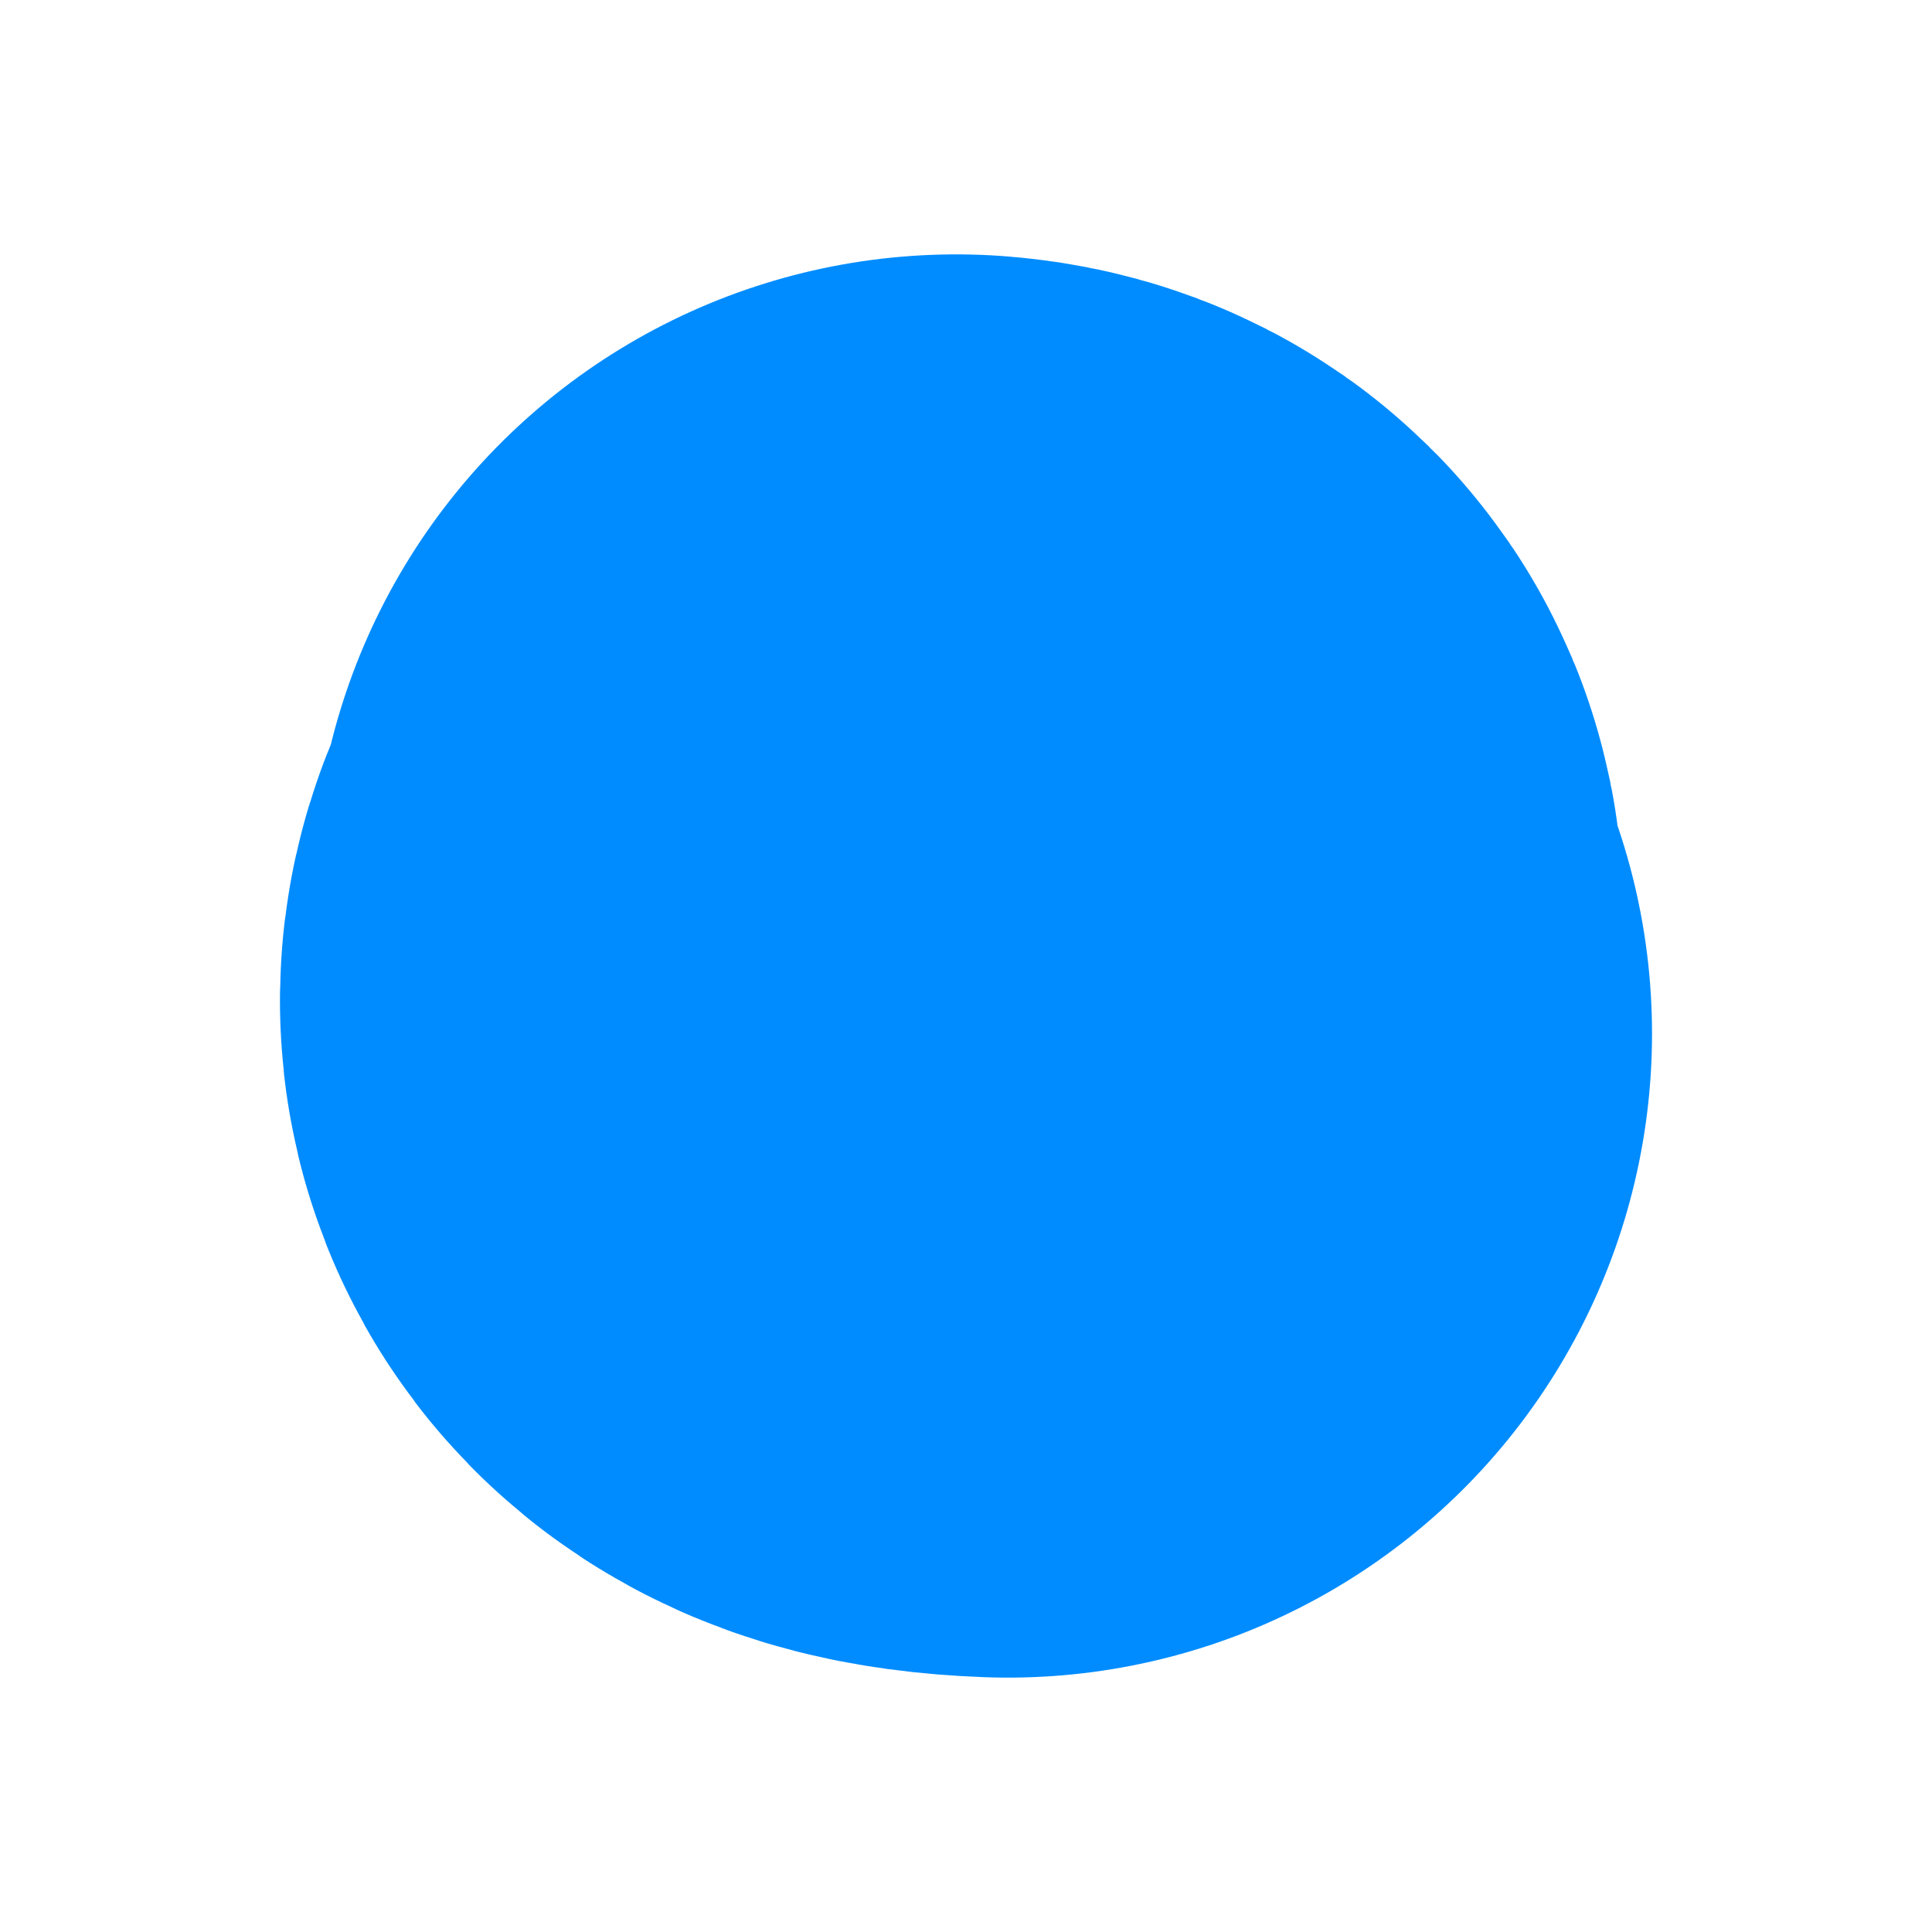
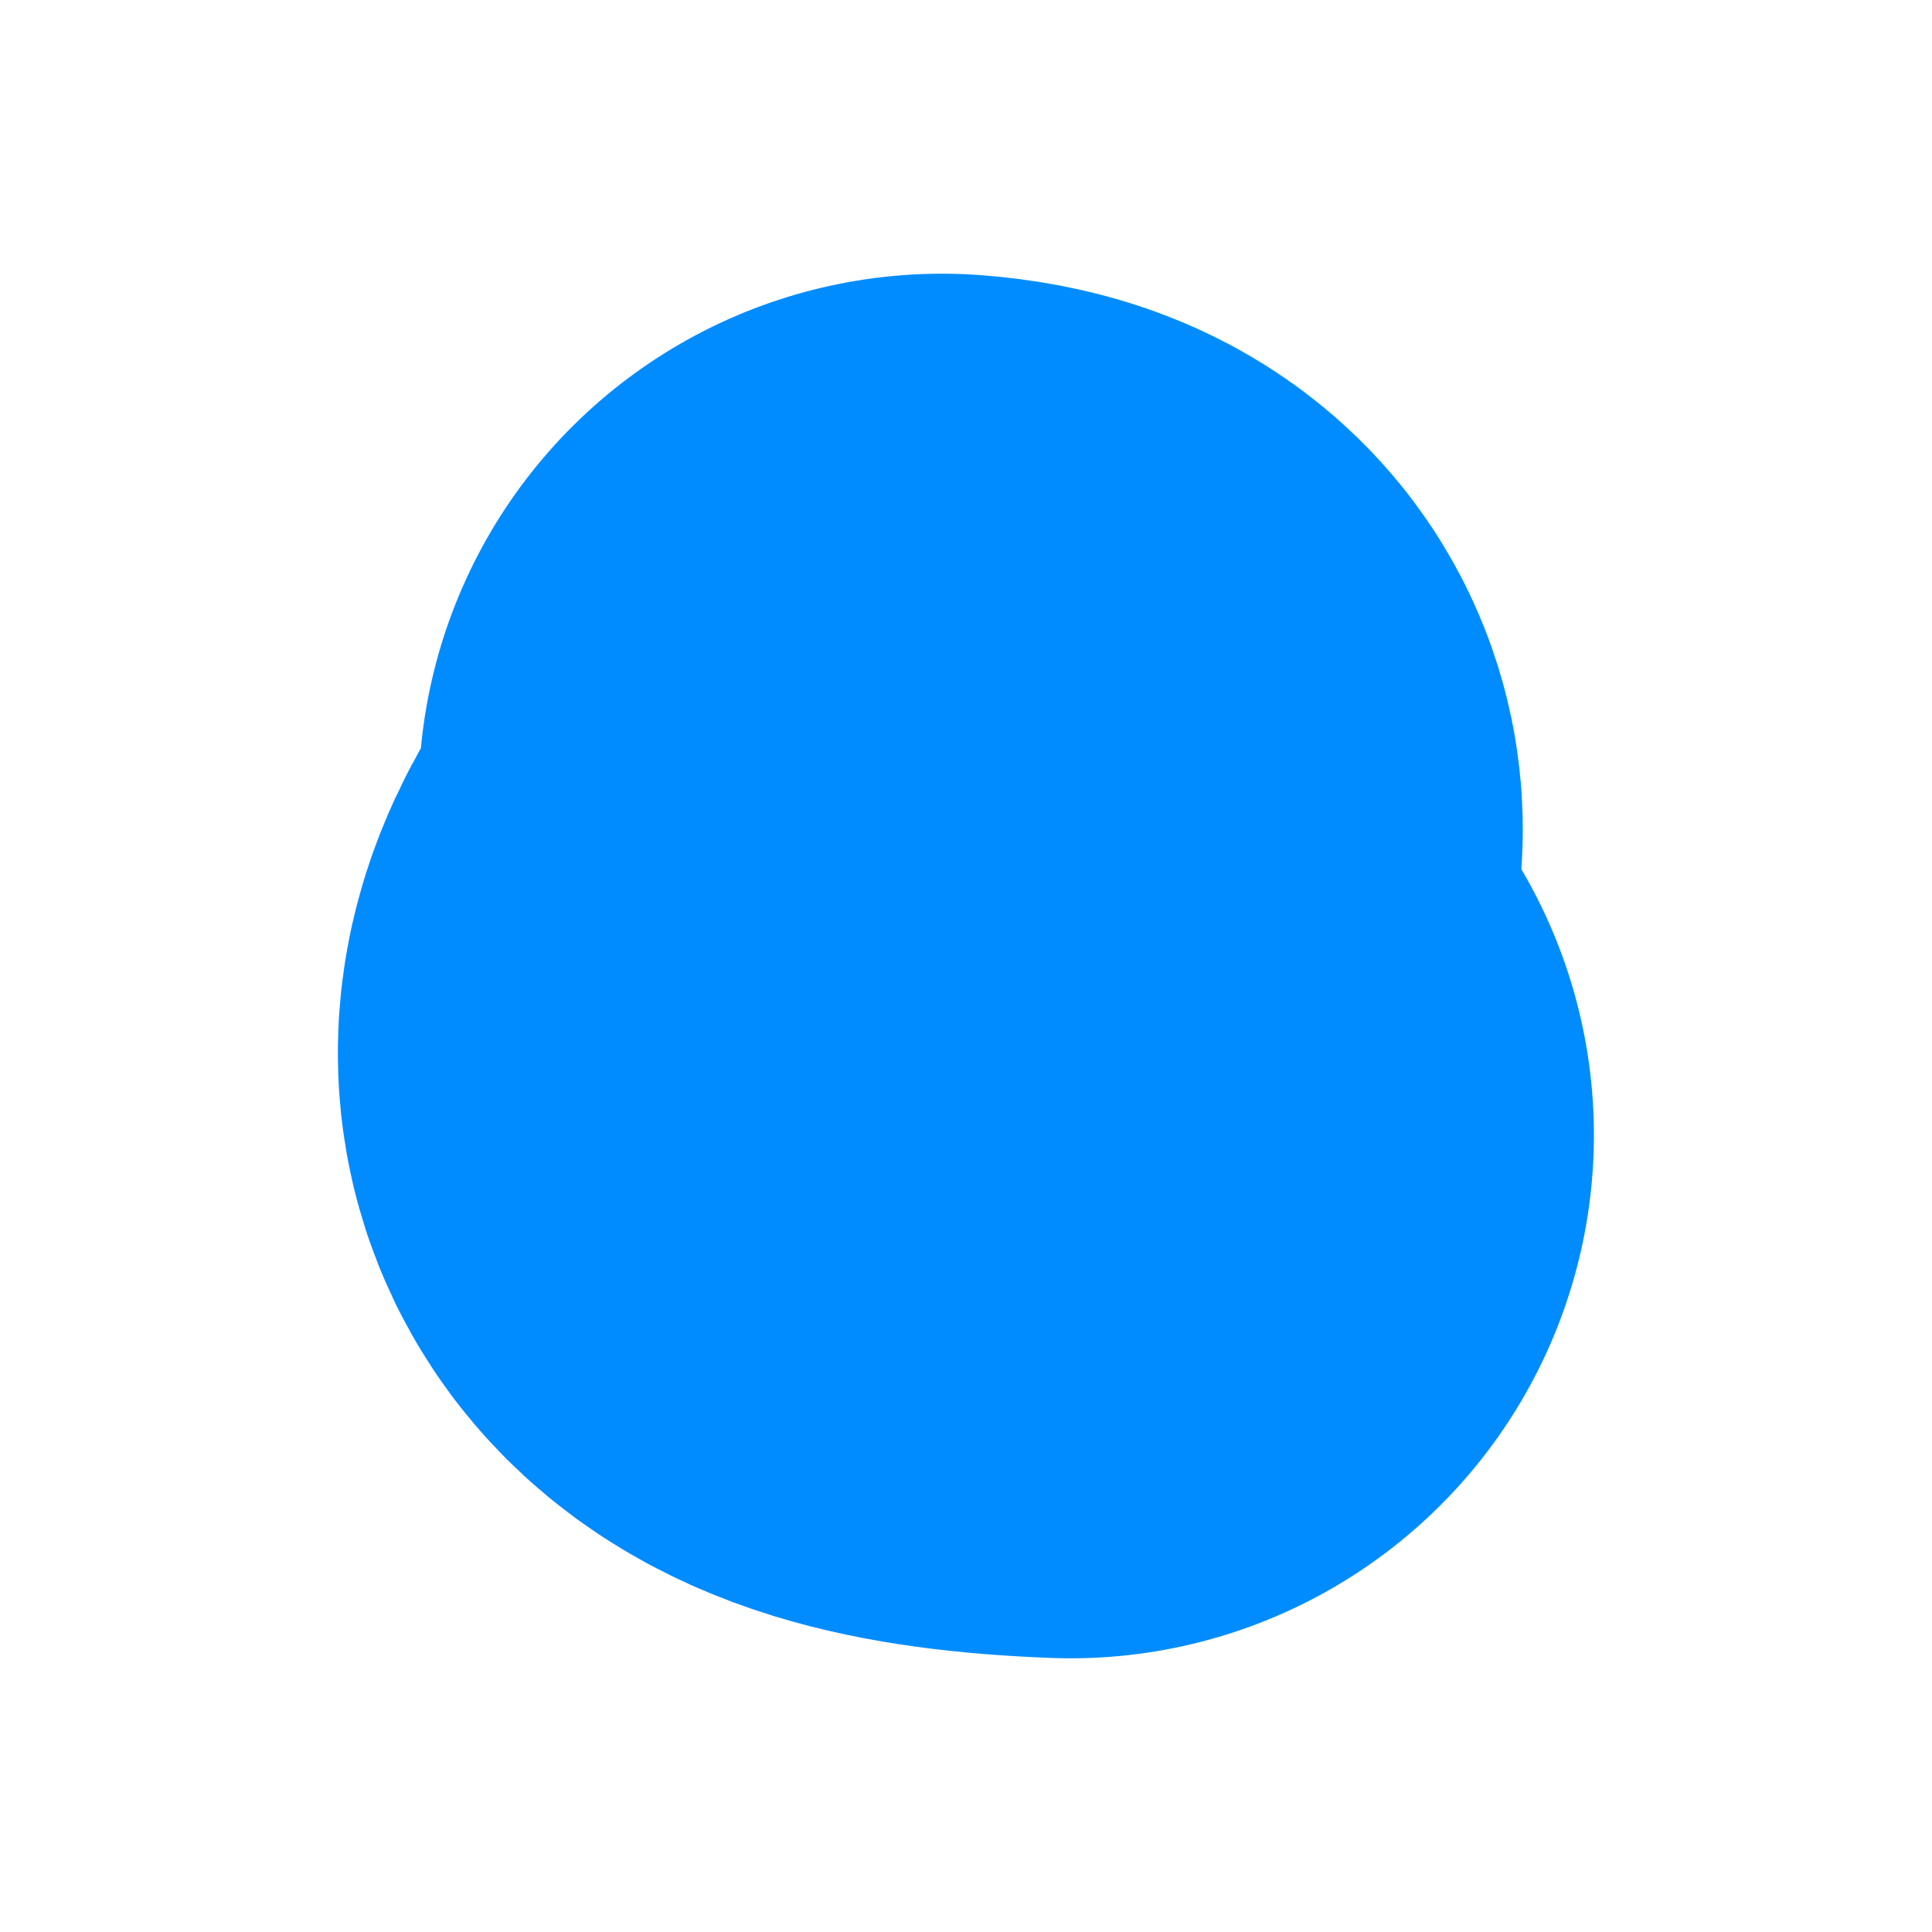
- <svg xmlns="http://www.w3.org/2000/svg" preserveAspectRatio="none" overflow="visible" style="display: block;" width="12" height="12" viewBox="0 0 12 12" fill="none">
-   <g id="dots">
-     <path id="Vector 234257345" d="M5.939 5.58C6.538 5.63 4.979 6.372 6.261 6.42" stroke="#008CFF" stroke-width="8" stroke-linecap="round" stroke-linejoin="round" />
-   </g>
+ <svg xmlns="http://www.w3.org/2000/svg" width="12" height="12" viewBox="0 0 12 12" fill="none">
+   <path d="M5.85 4.95C7.35 5.07 3.45 6.93 6.65 7.05" stroke="#008CFF" stroke-width="6.5" stroke-linecap="round" stroke-linejoin="round" />
</svg>
